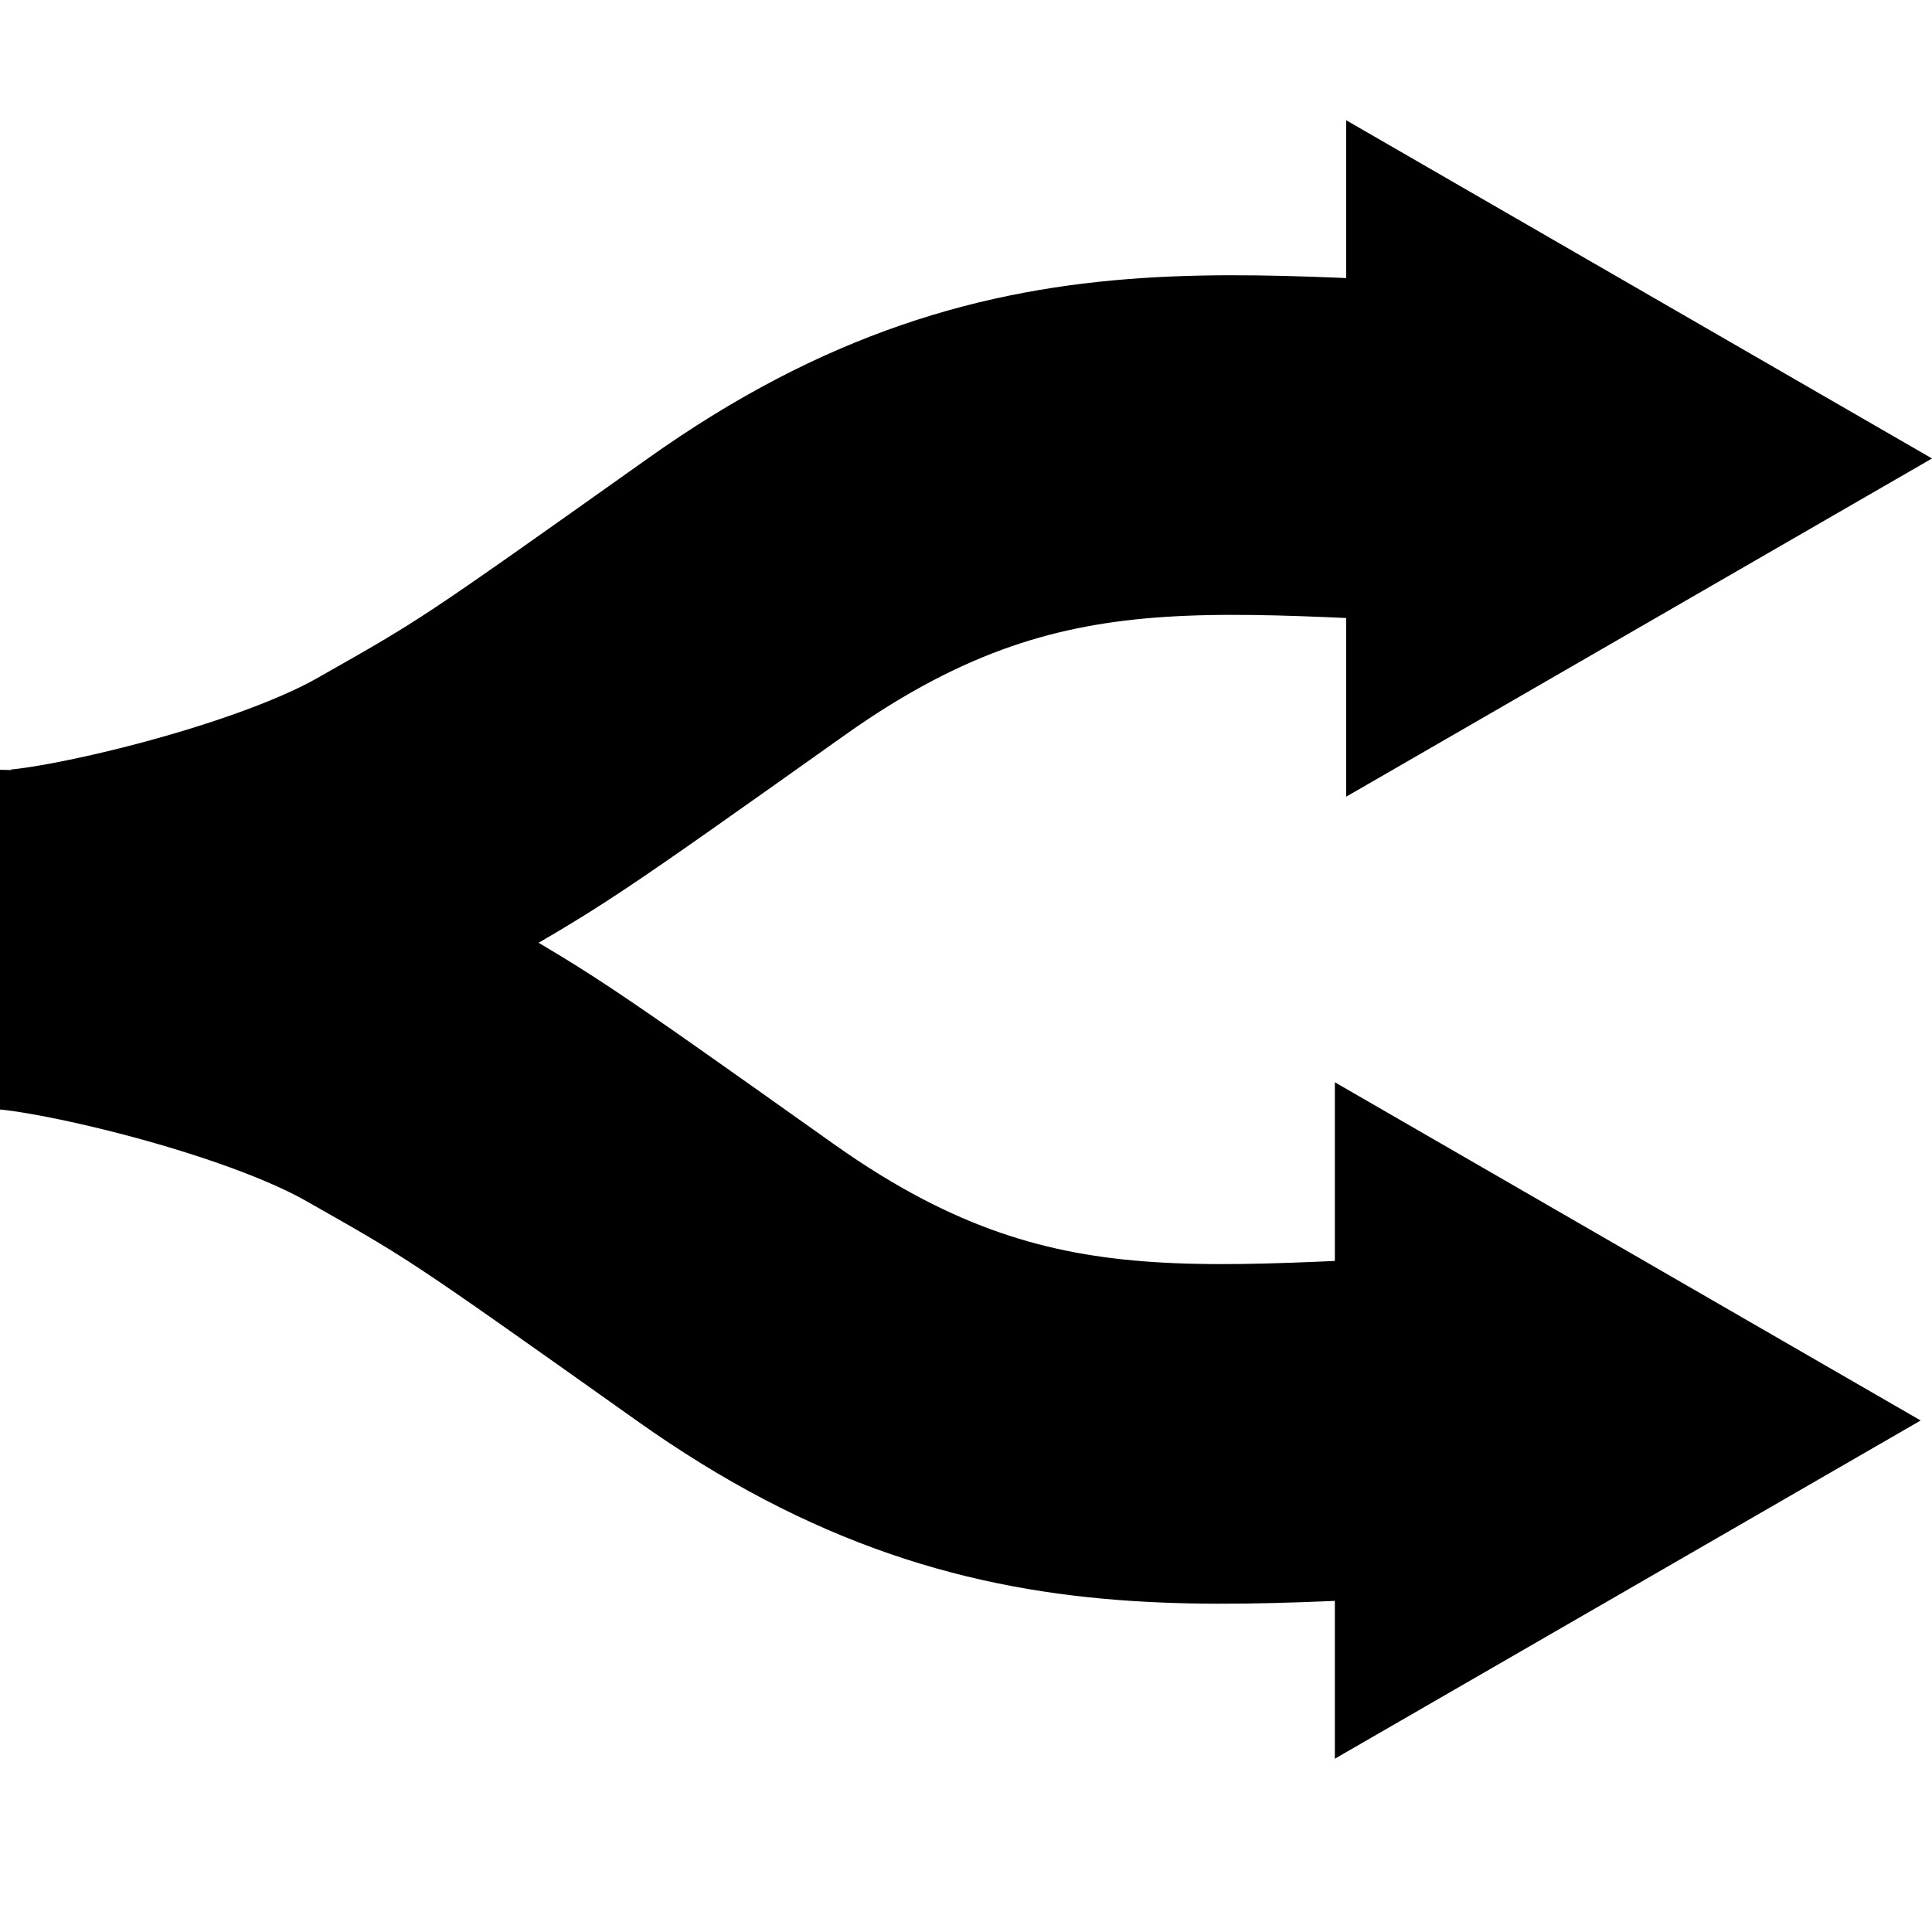
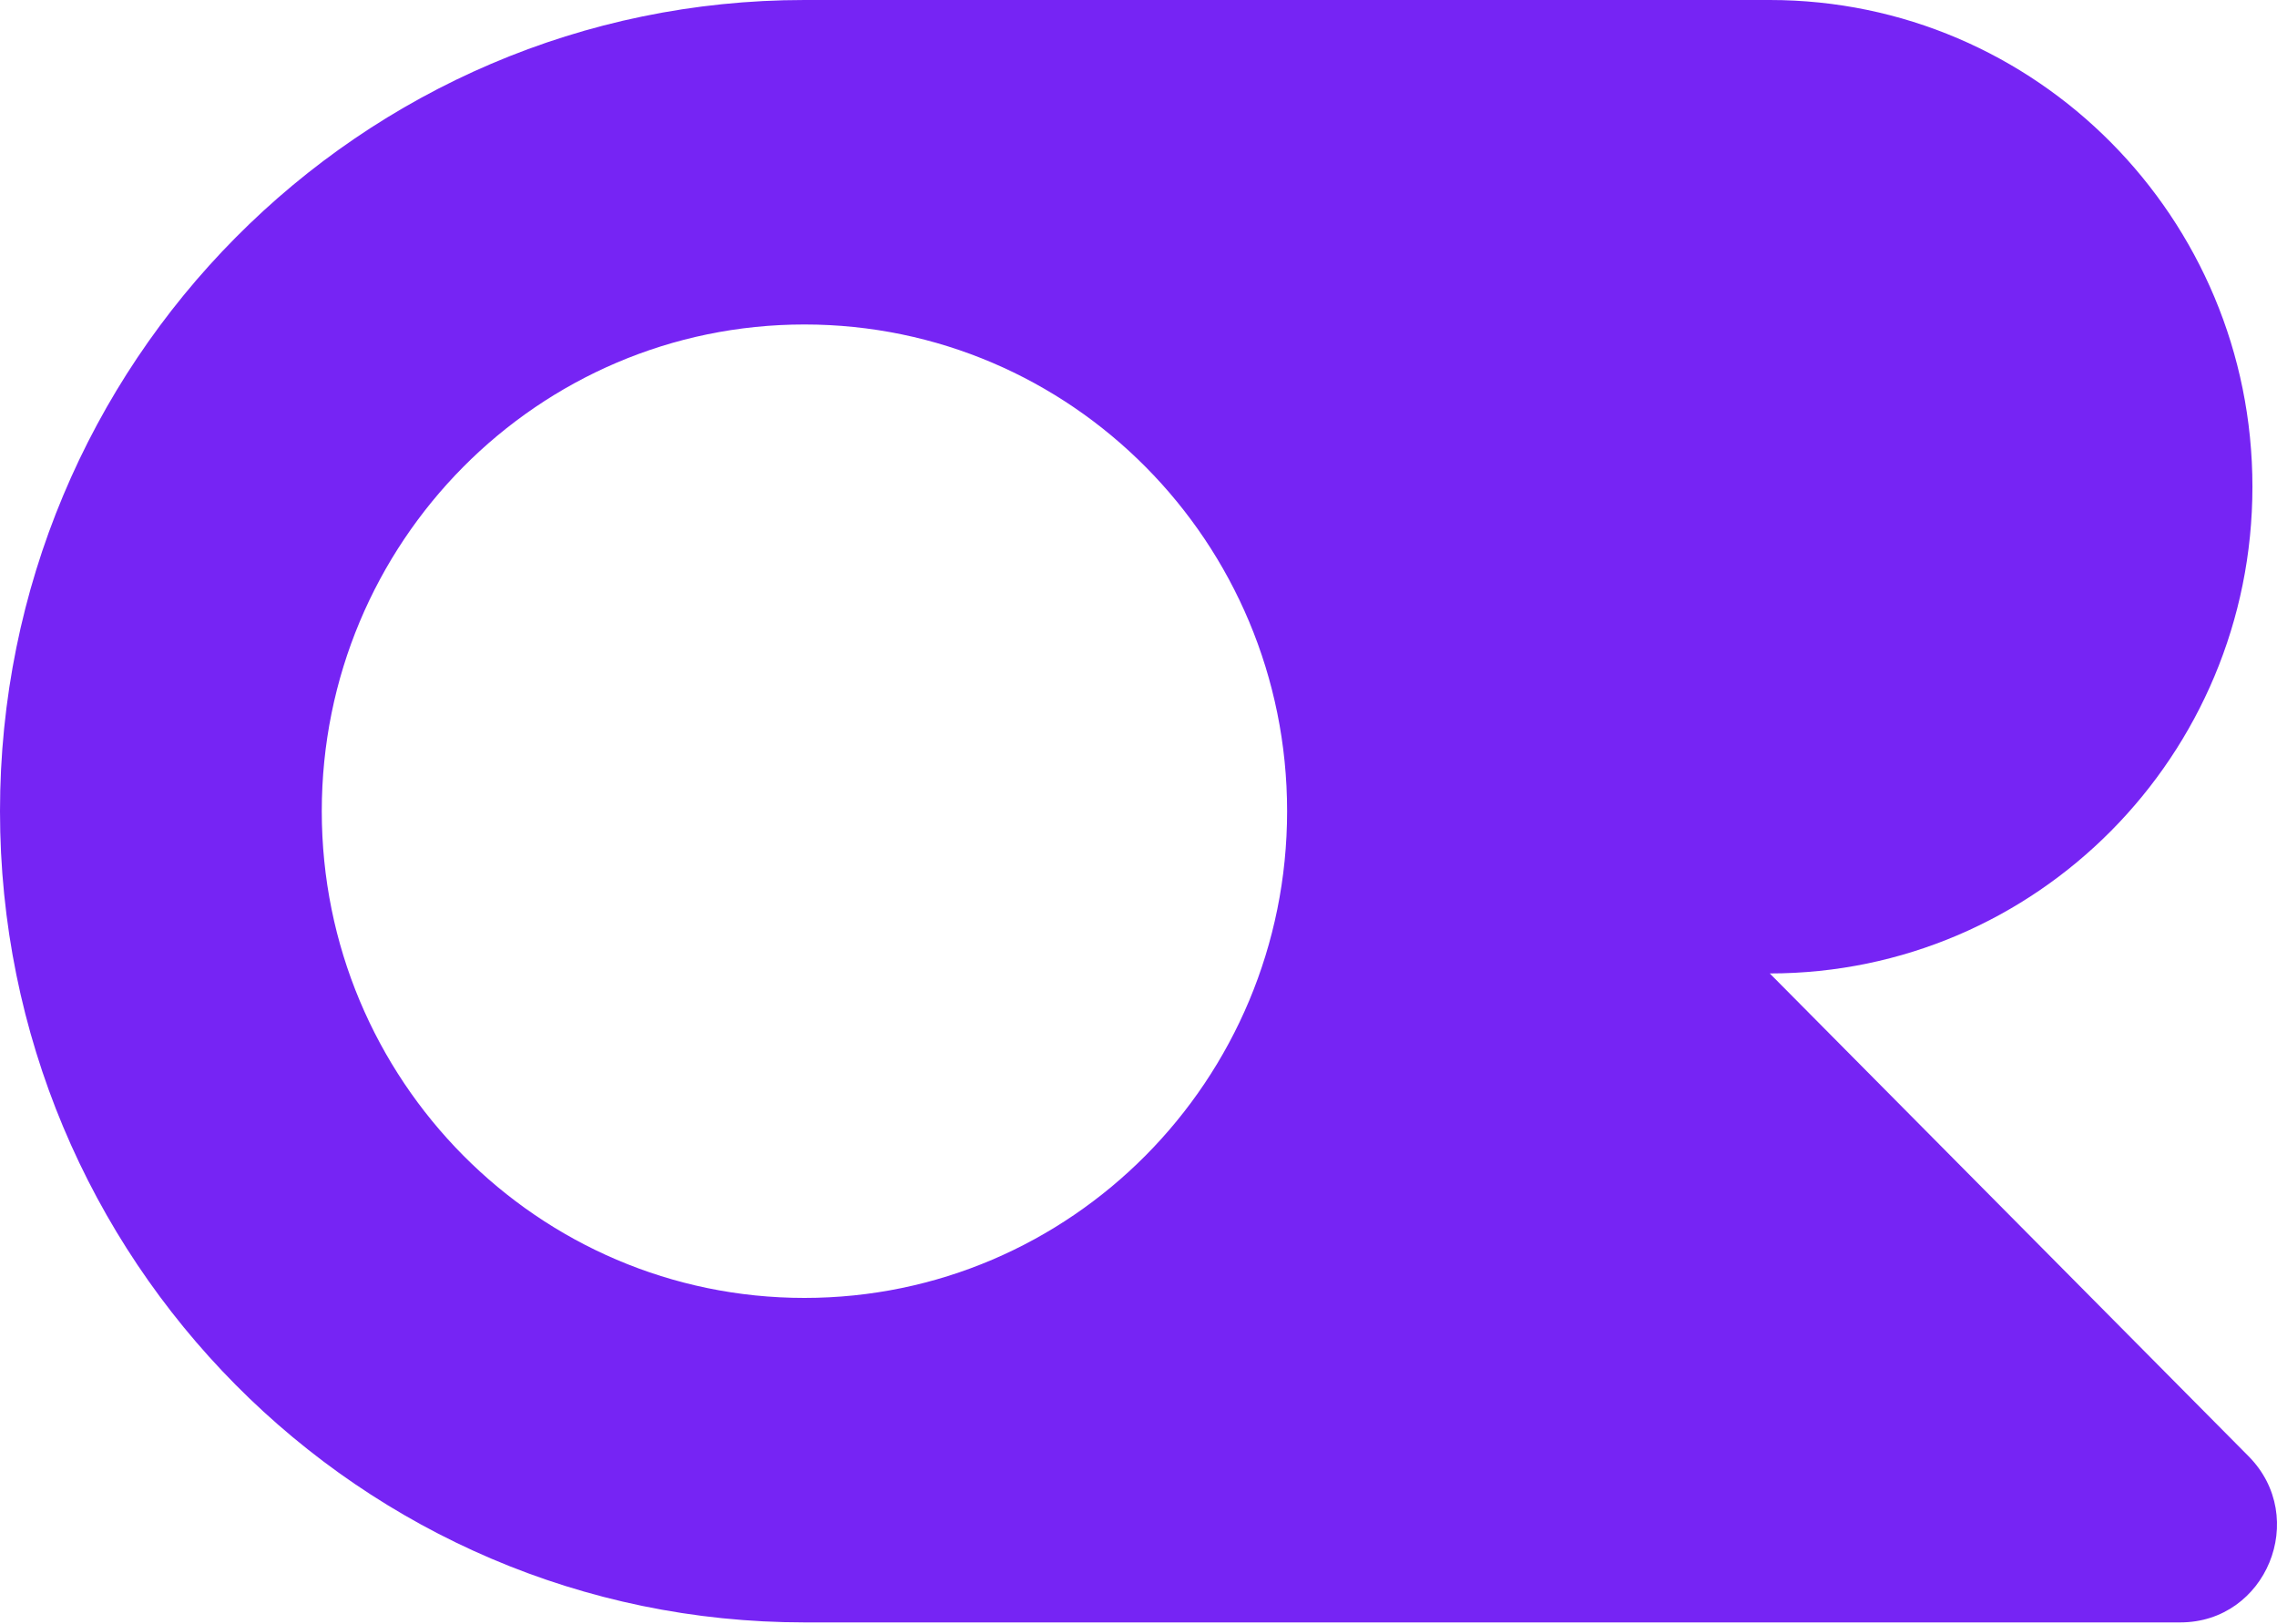
- <svg xmlns="http://www.w3.org/2000/svg" width="512" height="512" viewBox="0 0 512 512" fill="currentColor" stroke="currentColor">
-   <g>
-     <path d="M3 248.945C18 248.945 76 236 106 219C136 202 136 202 198 158C276.497 102.293 332 120.945 423 120.945" stroke-width="90" />
-     <path d="M511 121.5L357.25 210.268L357.25 32.732L511 121.5Z" />
-     <path d="M0 249C15 249 73 261.945 103 278.945C133 295.945 133 295.945 195 339.945C273.497 395.652 329 377 420 377" stroke-width="90" />
-     <path d="M508 376.445L354.25 287.678L354.25 465.213L508 376.445Z" />
-   </g>
+ <svg xmlns="http://www.w3.org/2000/svg" viewBox="0 0 1024 730" fill="none">
+   <path d="M795.893 0C915.776 0 1012.95 97.996 1012.95 218.88C1012.95 339.764 915.776 437.76 795.893 437.76L1011.2 654.869C1038.55 682.447 1019.18 729.6 980.504 729.6H361.77C161.97 729.6 0 566.273 0 364.8C0 163.327 161.97 0 361.77 0L795.893 0ZM361.77 145.92C241.89 145.92 144.708 243.916 144.708 364.8C144.708 485.684 241.89 583.68 361.77 583.68C481.649 583.68 578.831 485.684 578.831 364.8C578.831 243.916 481.649 145.92 361.77 145.92Z" fill="#7624F4" />
</svg>
